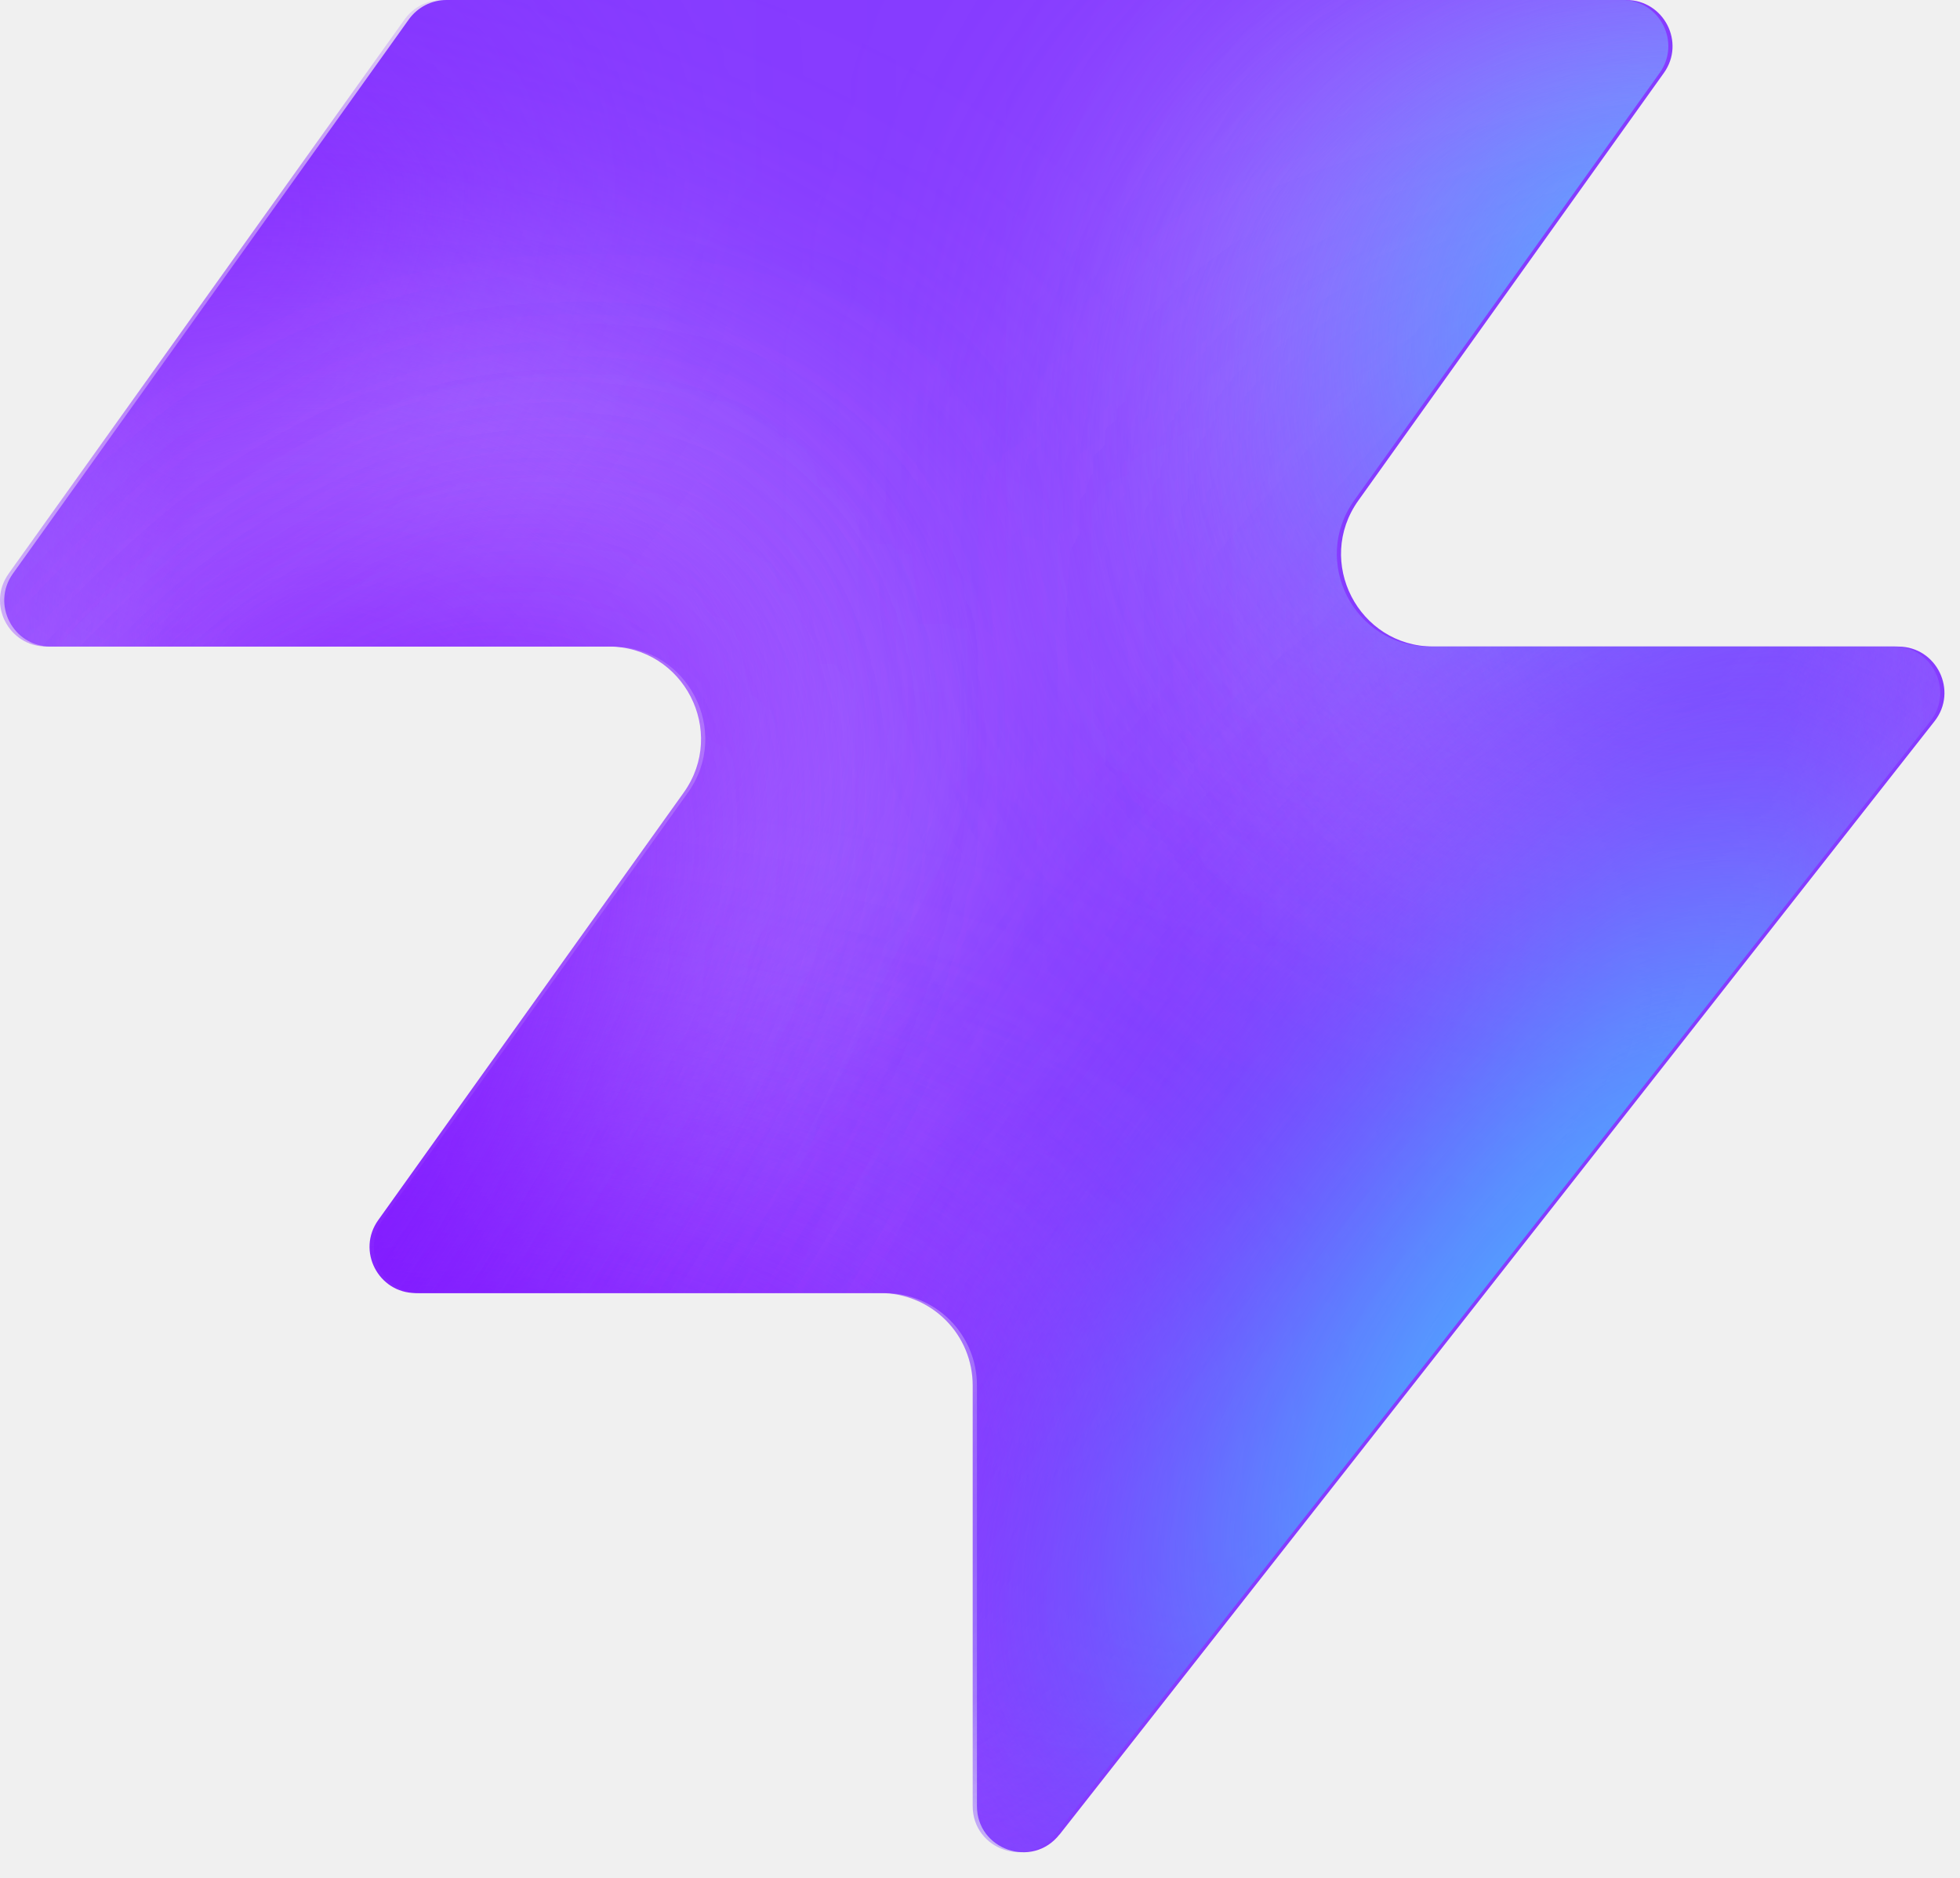
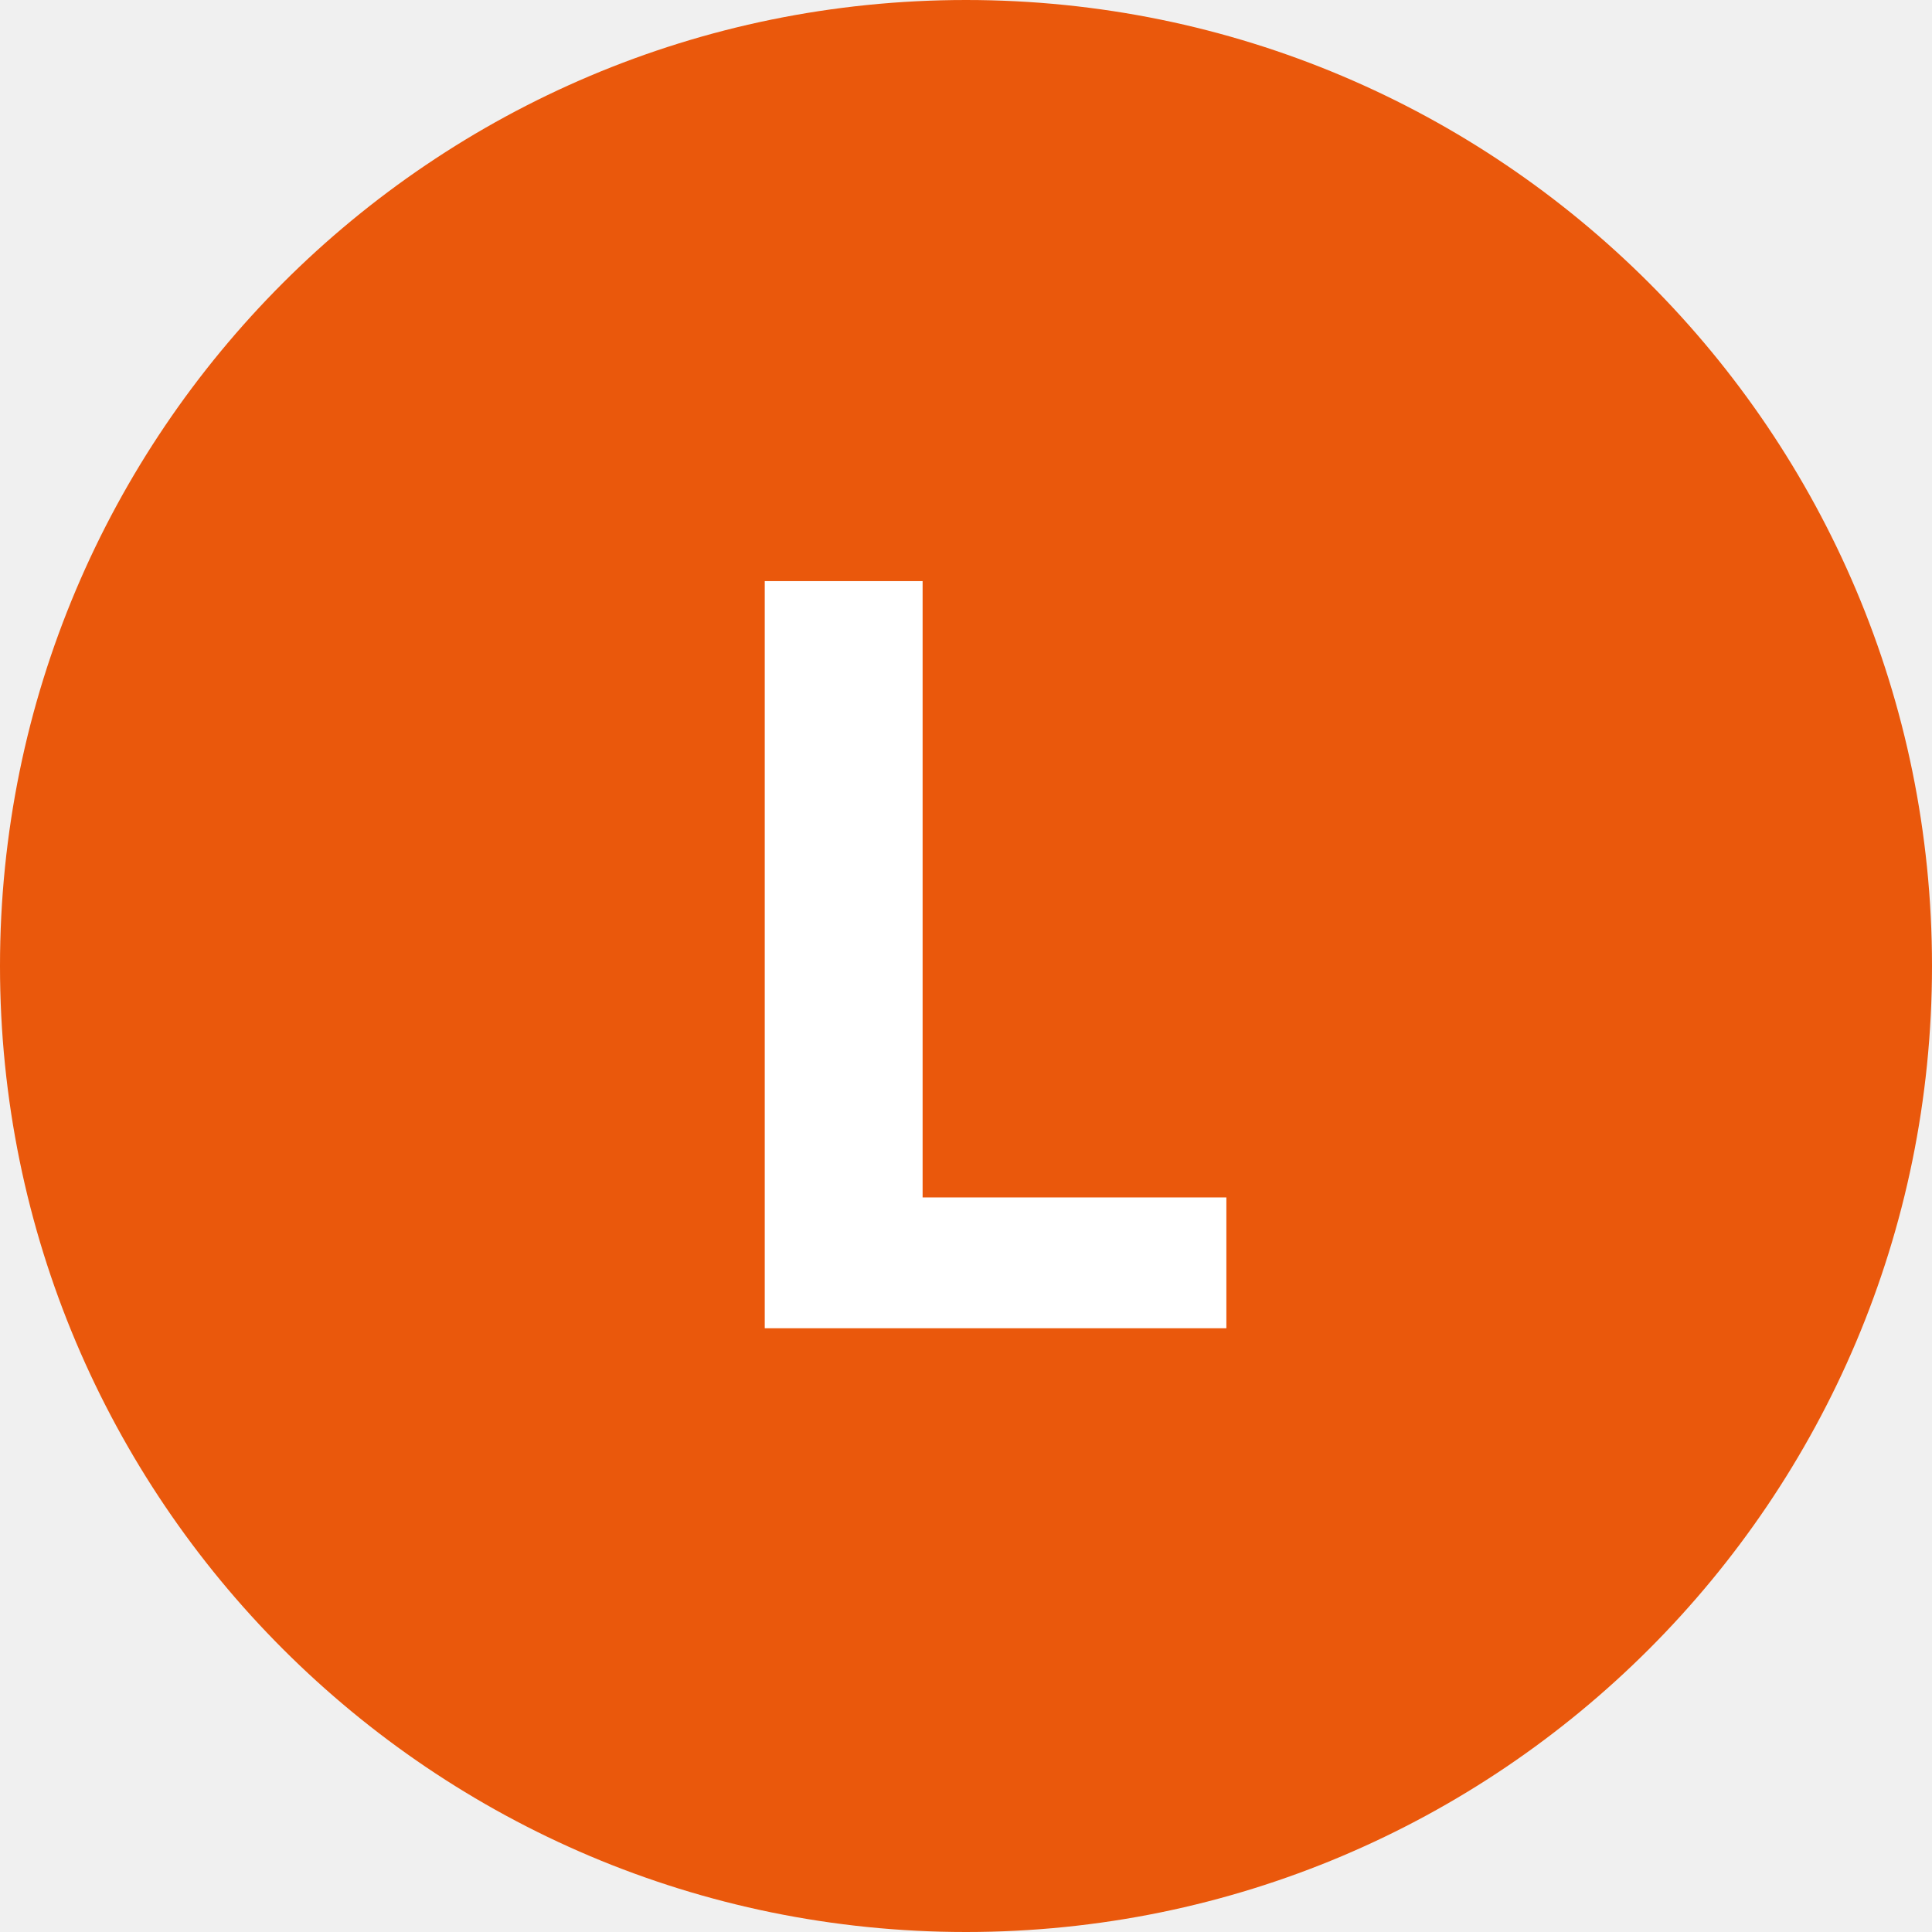
- <svg xmlns="http://www.w3.org/2000/svg" width="48" height="46" fill="none" viewBox="0 0 48 46">
-   <path fill="#863bff" d="M25.946 44.938c-.664.845-2.021.375-2.021-.698V33.937a2.26 2.26 0 0 0-2.262-2.262H10.287c-.92 0-1.456-1.04-.92-1.788l7.48-10.471c1.07-1.497 0-3.578-1.842-3.578H1.237c-.92 0-1.456-1.04-.92-1.788L10.013.474c.214-.297.556-.474.92-.474h28.894c.92 0 1.456 1.04.92 1.788l-7.48 10.471c-1.07 1.498 0 3.579 1.842 3.579h11.377c.943 0 1.473 1.088.89 1.83L25.947 44.94z" style="fill:#863bff;fill:color(display-p3 .525 .23 1);fill-opacity:1" />
-   <mask id="a" width="48" height="46" x="0" y="0" maskUnits="userSpaceOnUse" style="mask-type:alpha">
-     <path fill="#000" d="M25.842 44.938c-.664.844-2.021.375-2.021-.698V33.937a2.26 2.26 0 0 0-2.262-2.262H10.183c-.92 0-1.456-1.04-.92-1.788l7.48-10.471c1.07-1.498 0-3.579-1.842-3.579H1.133c-.92 0-1.456-1.04-.92-1.787L9.91.473c.214-.297.556-.474.92-.474h28.894c.92 0 1.456 1.04.92 1.788l-7.48 10.471c-1.07 1.498 0 3.578 1.842 3.578h11.377c.943 0 1.473 1.088.89 1.832L25.843 44.94z" style="fill:#000;fill-opacity:1" />
-   </mask>
-   <g mask="url(#a)">
-     <g filter="url(#b)">
-       <ellipse cx="5.508" cy="14.704" fill="#ede6ff" rx="5.508" ry="14.704" style="fill:#ede6ff;fill:color(display-p3 .927 .903 1);fill-opacity:1" transform="matrix(.00324 1 1 -.00324 -4.47 31.516)" />
-     </g>
-     <g filter="url(#c)">
-       <ellipse cx="10.399" cy="29.851" fill="#ede6ff" rx="10.399" ry="29.851" style="fill:#ede6ff;fill:color(display-p3 .927 .903 1);fill-opacity:1" transform="matrix(.00324 1 1 -.00324 -39.328 7.883)" />
-     </g>
-     <g filter="url(#d)">
-       <ellipse cx="5.508" cy="30.487" fill="#7e14ff" rx="5.508" ry="30.487" style="fill:#7e14ff;fill:color(display-p3 .492 .077 1);fill-opacity:1" transform="rotate(89.814 -25.913 -14.639)scale(1 -1)" />
-     </g>
-     <g filter="url(#e)">
-       <ellipse cx="5.508" cy="30.599" fill="#7e14ff" rx="5.508" ry="30.599" style="fill:#7e14ff;fill:color(display-p3 .492 .077 1);fill-opacity:1" transform="rotate(89.814 -32.644 -3.334)scale(1 -1)" />
-     </g>
-     <g filter="url(#f)">
-       <ellipse cx="5.508" cy="30.599" fill="#7e14ff" rx="5.508" ry="30.599" style="fill:#7e14ff;fill:color(display-p3 .492 .077 1);fill-opacity:1" transform="matrix(.00324 1 1 -.00324 -34.34 30.47)" />
-     </g>
-     <g filter="url(#g)">
-       <ellipse cx="14.072" cy="22.078" fill="#ede6ff" rx="14.072" ry="22.078" style="fill:#ede6ff;fill:color(display-p3 .927 .903 1);fill-opacity:1" transform="rotate(93.35 24.506 48.493)scale(-1 1)" />
-     </g>
-     <g filter="url(#h)">
-       <ellipse cx="3.47" cy="21.501" fill="#7e14ff" rx="3.47" ry="21.501" style="fill:#7e14ff;fill:color(display-p3 .492 .077 1);fill-opacity:1" transform="rotate(89.009 28.708 47.59)scale(-1 1)" />
-     </g>
-     <g filter="url(#i)">
-       <ellipse cx="3.47" cy="21.501" fill="#7e14ff" rx="3.47" ry="21.501" style="fill:#7e14ff;fill:color(display-p3 .492 .077 1);fill-opacity:1" transform="rotate(89.009 28.708 47.59)scale(-1 1)" />
-     </g>
-     <g filter="url(#j)">
-       <ellipse cx=".387" cy="8.972" fill="#7e14ff" rx="4.407" ry="29.108" style="fill:#7e14ff;fill:color(display-p3 .492 .077 1);fill-opacity:1" transform="rotate(39.51 .387 8.972)" />
-     </g>
-     <g filter="url(#k)">
-       <ellipse cx="47.523" cy="-6.092" fill="#7e14ff" rx="4.407" ry="29.108" style="fill:#7e14ff;fill:color(display-p3 .492 .077 1);fill-opacity:1" transform="rotate(37.892 47.523 -6.092)" />
-     </g>
-     <g filter="url(#l)">
-       <ellipse cx="41.412" cy="6.333" fill="#47bfff" rx="5.971" ry="9.665" style="fill:#47bfff;fill:color(display-p3 .28 .748 1);fill-opacity:1" transform="rotate(37.892 41.412 6.333)" />
-     </g>
-     <g filter="url(#m)">
-       <ellipse cx="-1.879" cy="38.332" fill="#7e14ff" rx="4.407" ry="29.108" style="fill:#7e14ff;fill:color(display-p3 .492 .077 1);fill-opacity:1" transform="rotate(37.892 -1.88 38.332)" />
-     </g>
-     <g filter="url(#n)">
-       <ellipse cx="-1.879" cy="38.332" fill="#7e14ff" rx="4.407" ry="29.108" style="fill:#7e14ff;fill:color(display-p3 .492 .077 1);fill-opacity:1" transform="rotate(37.892 -1.88 38.332)" />
-     </g>
-     <g filter="url(#o)">
-       <ellipse cx="35.651" cy="29.907" fill="#7e14ff" rx="4.407" ry="29.108" style="fill:#7e14ff;fill:color(display-p3 .492 .077 1);fill-opacity:1" transform="rotate(37.892 35.651 29.907)" />
-     </g>
-     <g filter="url(#p)">
-       <ellipse cx="38.418" cy="32.4" fill="#47bfff" rx="5.971" ry="15.297" style="fill:#47bfff;fill:color(display-p3 .28 .748 1);fill-opacity:1" transform="rotate(37.892 38.418 32.4)" />
-     </g>
-   </g>
-   <defs>
-     <filter id="b" width="60.045" height="41.654" x="-19.77" y="16.149" color-interpolation-filters="sRGB" filterUnits="userSpaceOnUse">
-       <feFlood flood-opacity="0" result="BackgroundImageFix" />
-       <feBlend in="SourceGraphic" in2="BackgroundImageFix" result="shape" />
-       <feGaussianBlur result="effect1_foregroundBlur_2002_17158" stdDeviation="7.659" />
-     </filter>
-     <filter id="c" width="90.34" height="51.437" x="-54.613" y="-7.533" color-interpolation-filters="sRGB" filterUnits="userSpaceOnUse">
-       <feFlood flood-opacity="0" result="BackgroundImageFix" />
-       <feBlend in="SourceGraphic" in2="BackgroundImageFix" result="shape" />
-       <feGaussianBlur result="effect1_foregroundBlur_2002_17158" stdDeviation="7.659" />
-     </filter>
-     <filter id="d" width="79.355" height="29.4" x="-49.64" y="2.03" color-interpolation-filters="sRGB" filterUnits="userSpaceOnUse">
-       <feFlood flood-opacity="0" result="BackgroundImageFix" />
-       <feBlend in="SourceGraphic" in2="BackgroundImageFix" result="shape" />
-       <feGaussianBlur result="effect1_foregroundBlur_2002_17158" stdDeviation="4.596" />
-     </filter>
-     <filter id="e" width="79.579" height="29.4" x="-45.045" y="20.029" color-interpolation-filters="sRGB" filterUnits="userSpaceOnUse">
-       <feFlood flood-opacity="0" result="BackgroundImageFix" />
-       <feBlend in="SourceGraphic" in2="BackgroundImageFix" result="shape" />
-       <feGaussianBlur result="effect1_foregroundBlur_2002_17158" stdDeviation="4.596" />
-     </filter>
-     <filter id="f" width="79.579" height="29.4" x="-43.513" y="21.178" color-interpolation-filters="sRGB" filterUnits="userSpaceOnUse">
-       <feFlood flood-opacity="0" result="BackgroundImageFix" />
-       <feBlend in="SourceGraphic" in2="BackgroundImageFix" result="shape" />
-       <feGaussianBlur result="effect1_foregroundBlur_2002_17158" stdDeviation="4.596" />
-     </filter>
-     <filter id="g" width="74.749" height="58.852" x="15.756" y="-17.901" color-interpolation-filters="sRGB" filterUnits="userSpaceOnUse">
-       <feFlood flood-opacity="0" result="BackgroundImageFix" />
-       <feBlend in="SourceGraphic" in2="BackgroundImageFix" result="shape" />
-       <feGaussianBlur result="effect1_foregroundBlur_2002_17158" stdDeviation="7.659" />
-     </filter>
-     <filter id="h" width="61.377" height="25.362" x="23.548" y="2.284" color-interpolation-filters="sRGB" filterUnits="userSpaceOnUse">
-       <feFlood flood-opacity="0" result="BackgroundImageFix" />
-       <feBlend in="SourceGraphic" in2="BackgroundImageFix" result="shape" />
-       <feGaussianBlur result="effect1_foregroundBlur_2002_17158" stdDeviation="4.596" />
-     </filter>
-     <filter id="i" width="61.377" height="25.362" x="23.548" y="2.284" color-interpolation-filters="sRGB" filterUnits="userSpaceOnUse">
-       <feFlood flood-opacity="0" result="BackgroundImageFix" />
-       <feBlend in="SourceGraphic" in2="BackgroundImageFix" result="shape" />
-       <feGaussianBlur result="effect1_foregroundBlur_2002_17158" stdDeviation="4.596" />
-     </filter>
-     <filter id="j" width="56.045" height="63.649" x="-27.636" y="-22.853" color-interpolation-filters="sRGB" filterUnits="userSpaceOnUse">
-       <feFlood flood-opacity="0" result="BackgroundImageFix" />
-       <feBlend in="SourceGraphic" in2="BackgroundImageFix" result="shape" />
-       <feGaussianBlur result="effect1_foregroundBlur_2002_17158" stdDeviation="4.596" />
-     </filter>
-     <filter id="k" width="54.814" height="64.646" x="20.116" y="-38.415" color-interpolation-filters="sRGB" filterUnits="userSpaceOnUse">
-       <feFlood flood-opacity="0" result="BackgroundImageFix" />
-       <feBlend in="SourceGraphic" in2="BackgroundImageFix" result="shape" />
-       <feGaussianBlur result="effect1_foregroundBlur_2002_17158" stdDeviation="4.596" />
-     </filter>
-     <filter id="l" width="33.541" height="35.313" x="24.641" y="-11.323" color-interpolation-filters="sRGB" filterUnits="userSpaceOnUse">
-       <feFlood flood-opacity="0" result="BackgroundImageFix" />
-       <feBlend in="SourceGraphic" in2="BackgroundImageFix" result="shape" />
-       <feGaussianBlur result="effect1_foregroundBlur_2002_17158" stdDeviation="4.596" />
-     </filter>
-     <filter id="m" width="54.814" height="64.646" x="-29.286" y="6.009" color-interpolation-filters="sRGB" filterUnits="userSpaceOnUse">
-       <feFlood flood-opacity="0" result="BackgroundImageFix" />
-       <feBlend in="SourceGraphic" in2="BackgroundImageFix" result="shape" />
-       <feGaussianBlur result="effect1_foregroundBlur_2002_17158" stdDeviation="4.596" />
-     </filter>
-     <filter id="n" width="54.814" height="64.646" x="-29.286" y="6.009" color-interpolation-filters="sRGB" filterUnits="userSpaceOnUse">
-       <feFlood flood-opacity="0" result="BackgroundImageFix" />
-       <feBlend in="SourceGraphic" in2="BackgroundImageFix" result="shape" />
-       <feGaussianBlur result="effect1_foregroundBlur_2002_17158" stdDeviation="4.596" />
-     </filter>
-     <filter id="o" width="54.814" height="64.646" x="8.244" y="-2.416" color-interpolation-filters="sRGB" filterUnits="userSpaceOnUse">
-       <feFlood flood-opacity="0" result="BackgroundImageFix" />
-       <feBlend in="SourceGraphic" in2="BackgroundImageFix" result="shape" />
-       <feGaussianBlur result="effect1_foregroundBlur_2002_17158" stdDeviation="4.596" />
-     </filter>
-     <filter id="p" width="39.409" height="43.623" x="18.713" y="10.588" color-interpolation-filters="sRGB" filterUnits="userSpaceOnUse">
-       <feFlood flood-opacity="0" result="BackgroundImageFix" />
-       <feBlend in="SourceGraphic" in2="BackgroundImageFix" result="shape" />
-       <feGaussianBlur result="effect1_foregroundBlur_2002_17158" stdDeviation="4.596" />
-     </filter>
-   </defs>
+ <svg xmlns="http://www.w3.org/2000/svg" width="48" height="48" viewBox="0 0 48 48">
+   <circle cx="24" cy="24" r="24" fill="#ea580c" />
+   <text x="24" y="33" font-family="sans-serif" font-size="26" font-weight="bold" fill="white" text-anchor="middle">L</text>
</svg>
